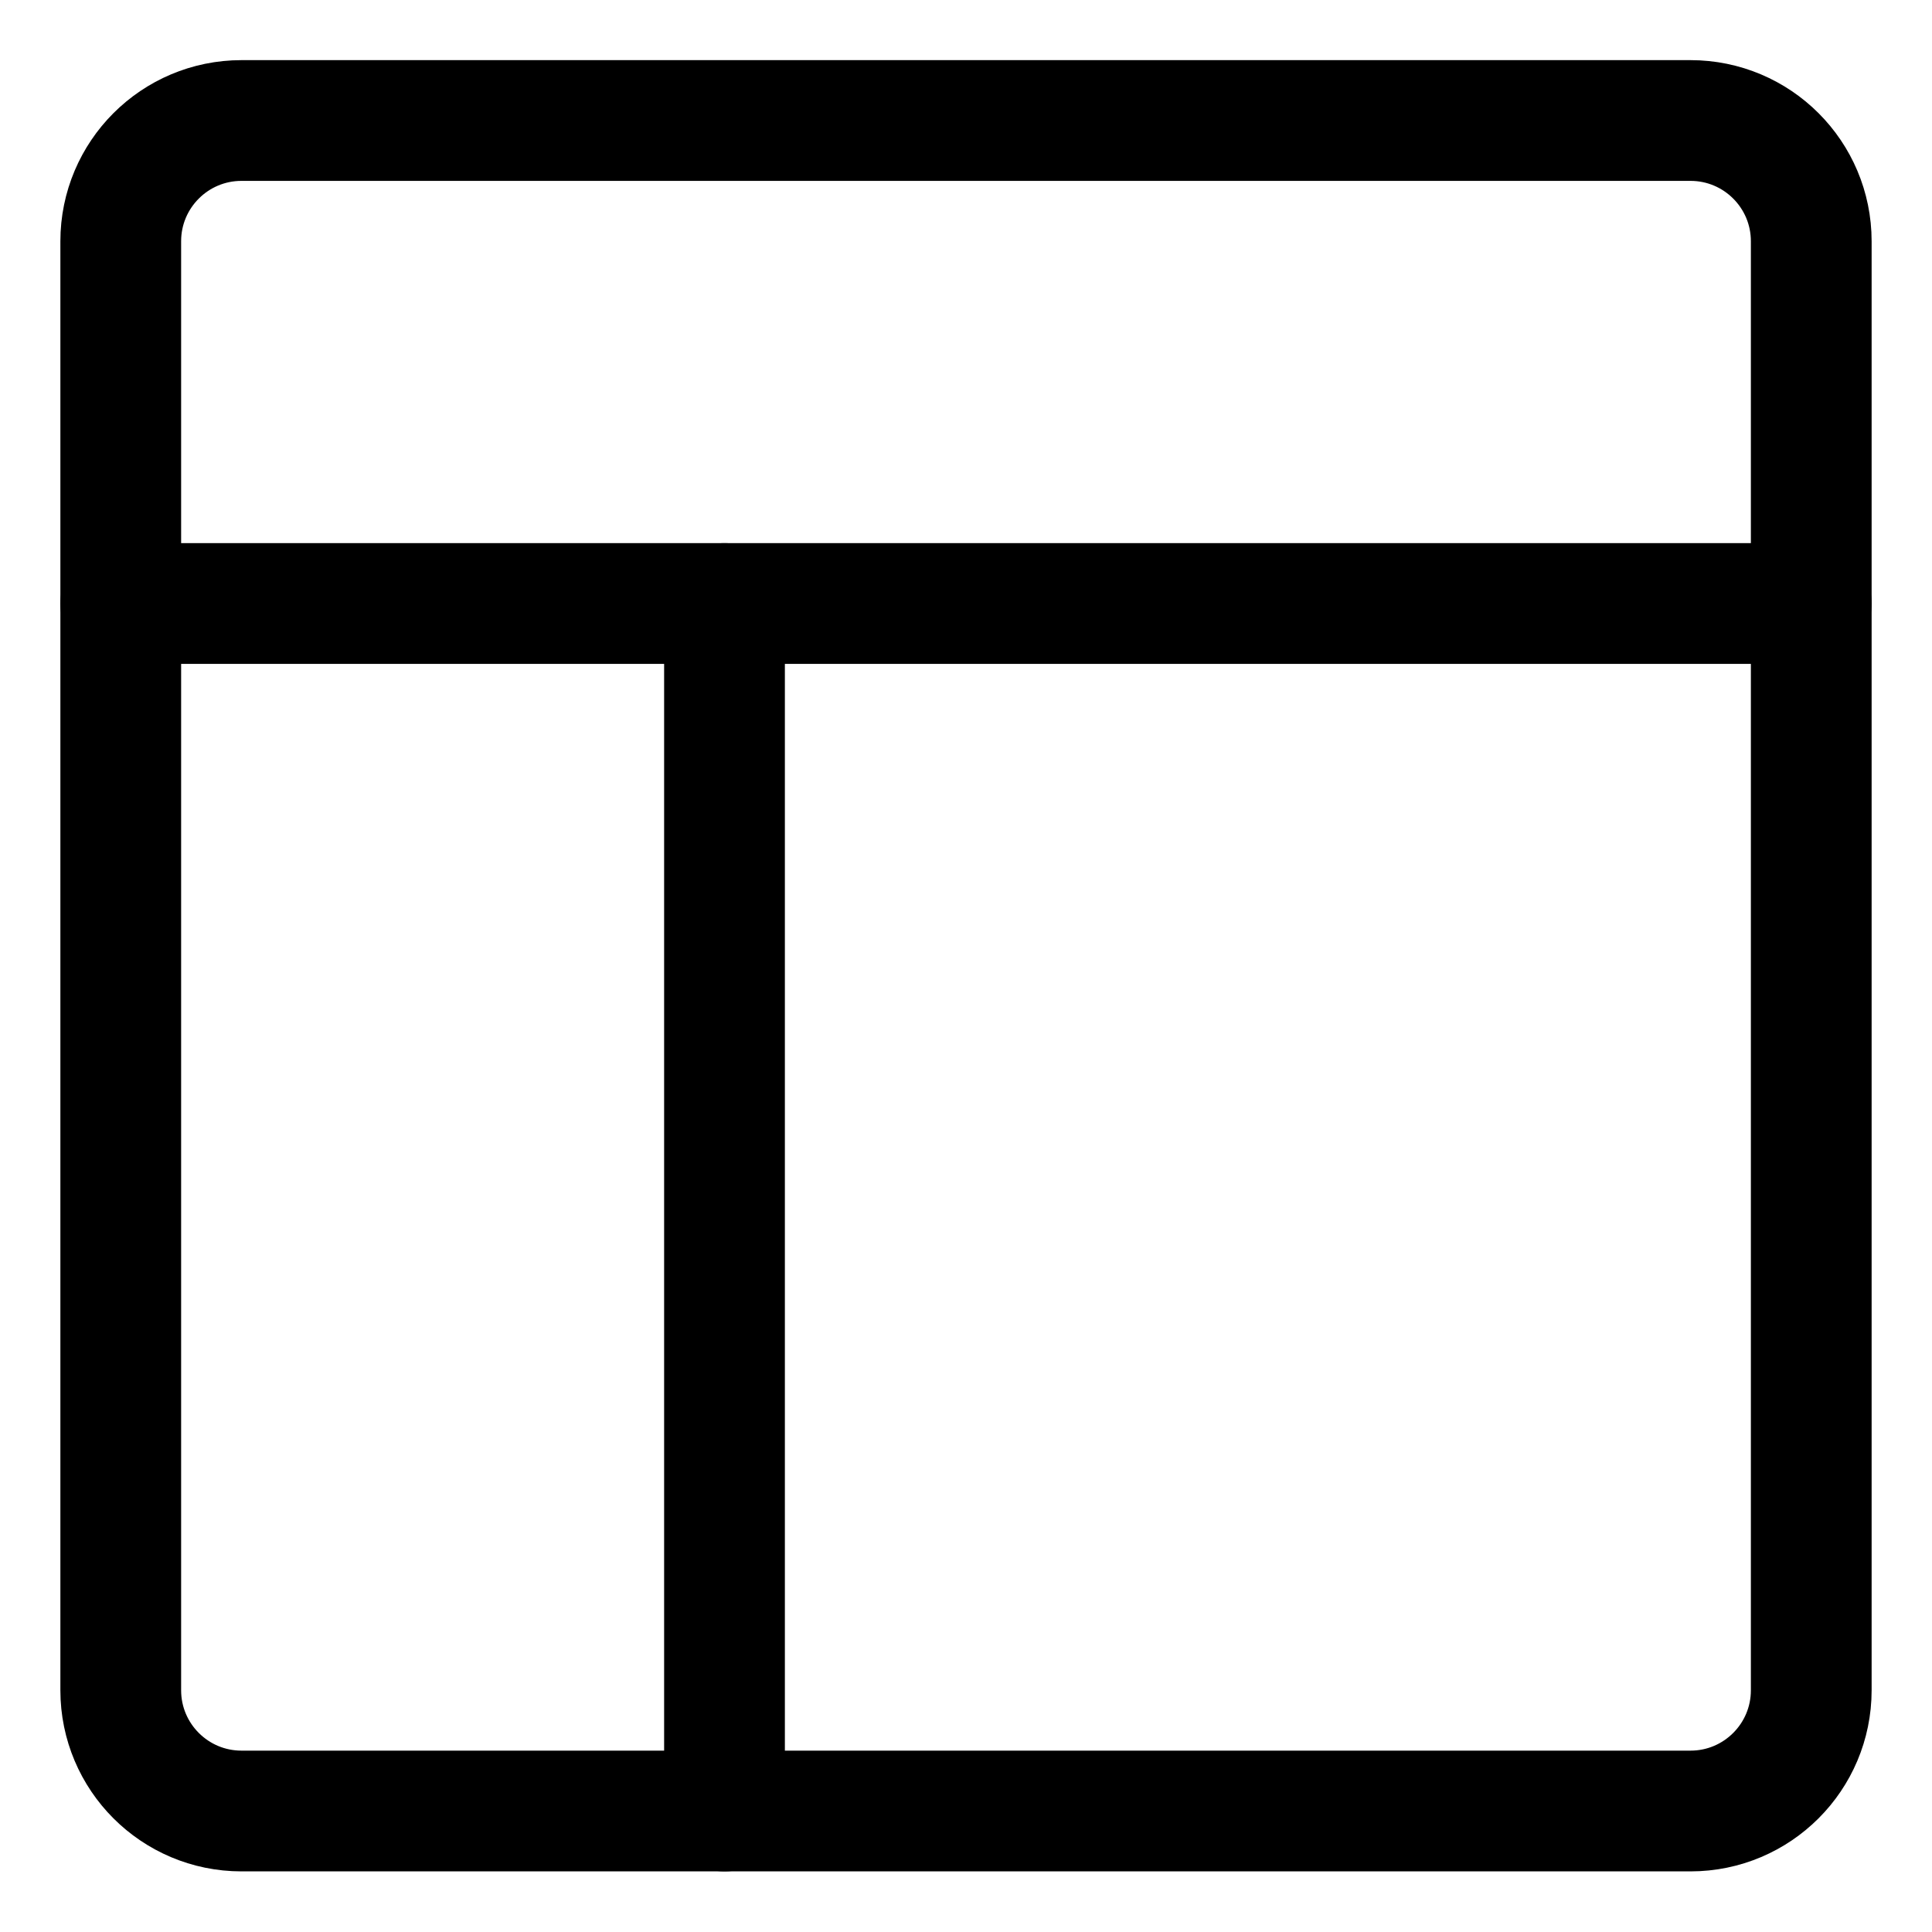
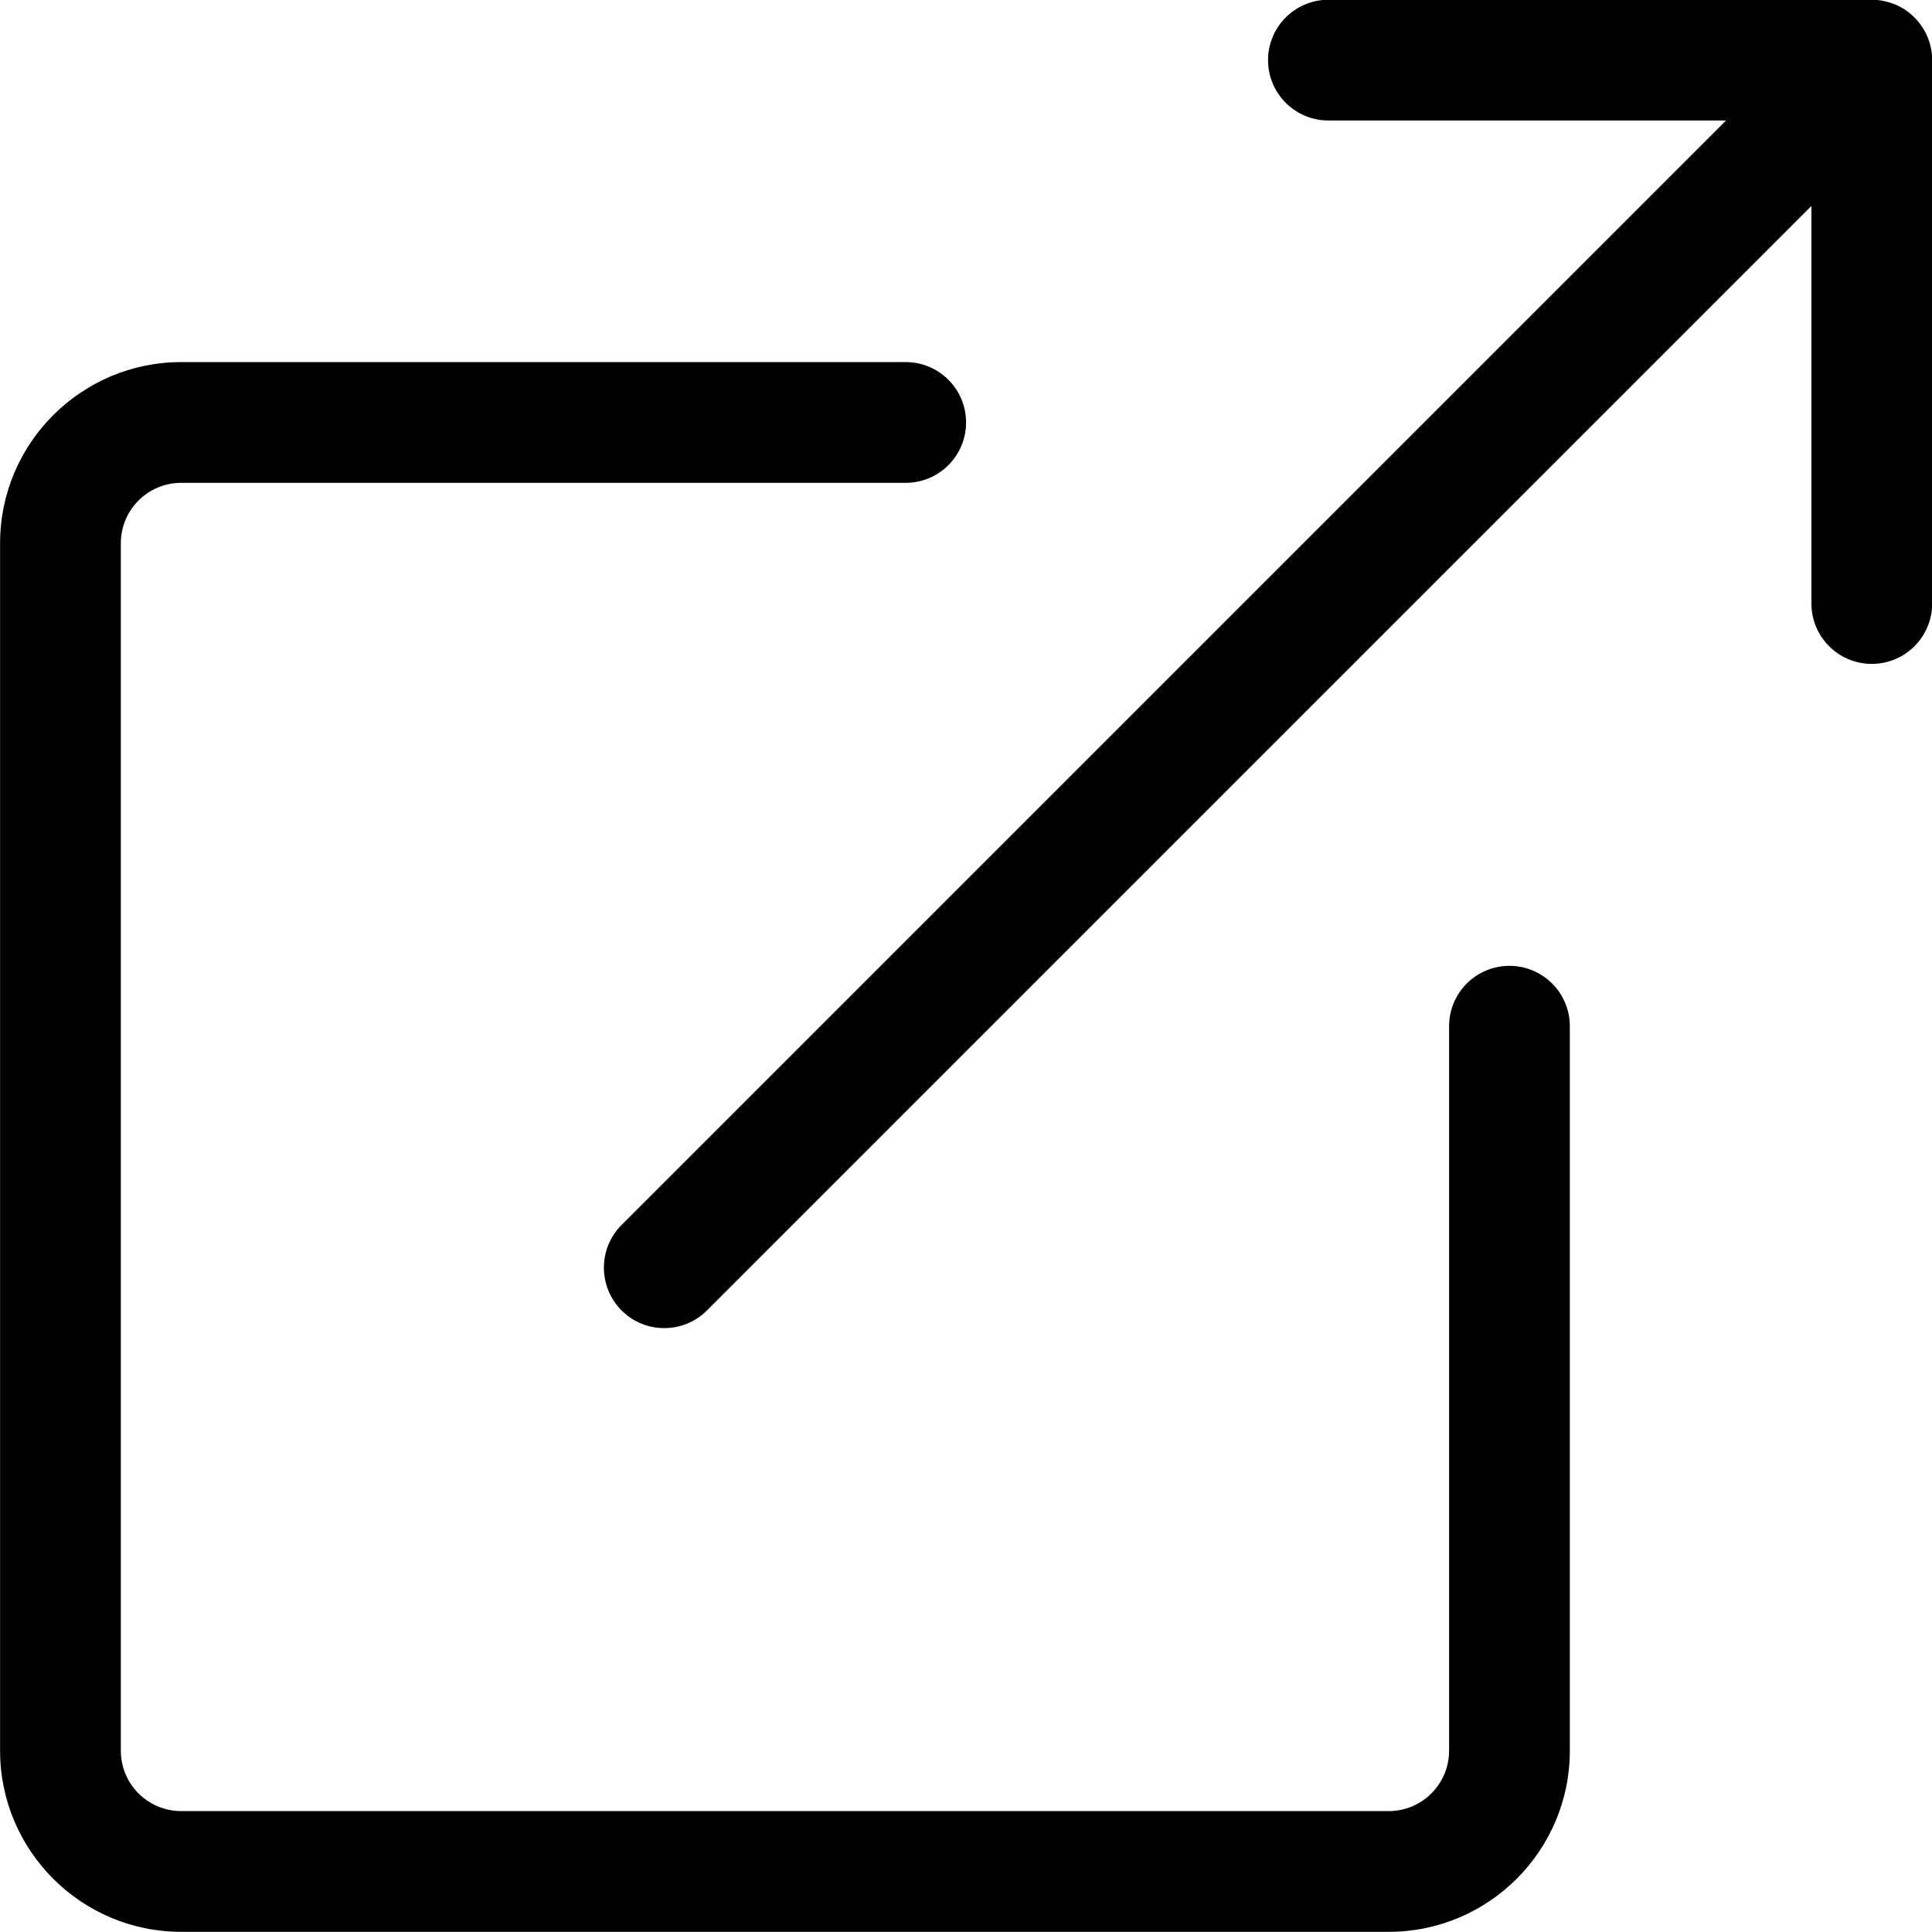
<svg xmlns="http://www.w3.org/2000/svg" viewBox="0 0 24 24">
-   <defs>
-     <style>.a{fill:none;stroke:currentColor;stroke-linecap:round;stroke-linejoin:round;stroke-width:1.5px;}</style>
-   </defs>
-   <rect class="a" x="1.5" y="1.497" width="21" height="21" rx="1.5" ry="1.5" />
-   <line class="a" x1="1.5" y1="7.497" x2="22.5" y2="7.497" />
-   <line class="a" x1="9" y1="22.497" x2="9" y2="7.497" />
+   <path d="M8.251 16.498c-.2 0-.389-.078-.53-.22-.292-.292-.292-.768 0-1.061l13.72-13.72h-4.939c-.414 0-.75-.336-.75-.75s.336-.75.75-.75h6.75c.089 0 .176.016.261.048l.032.012c.176.072.324.221.4.404l.01.026c.031.081.047.17.047.26v6.75c0 .414-.336.75-.75.75s-.75-.336-.75-.75V2.559l-13.72 13.72c-.142.141-.331.219-.531.219z" />
+   <path d="M2.251 23.998c-1.241 0-2.25-1.009-2.25-2.25v-15c0-1.241 1.009-2.25 2.25-2.25h9c.414 0 .75.336.75.75s-.336.75-.75.75h-9c-.414 0-.75.336-.75.75v15c0 .414.336.75.75.75h15c.414 0 .75-.336.75-.75v-9c0-.414.336-.75.75-.75s.75.336.75.75v9c0 1.241-1.009 2.25-2.25 2.25h-15z" />
</svg>
